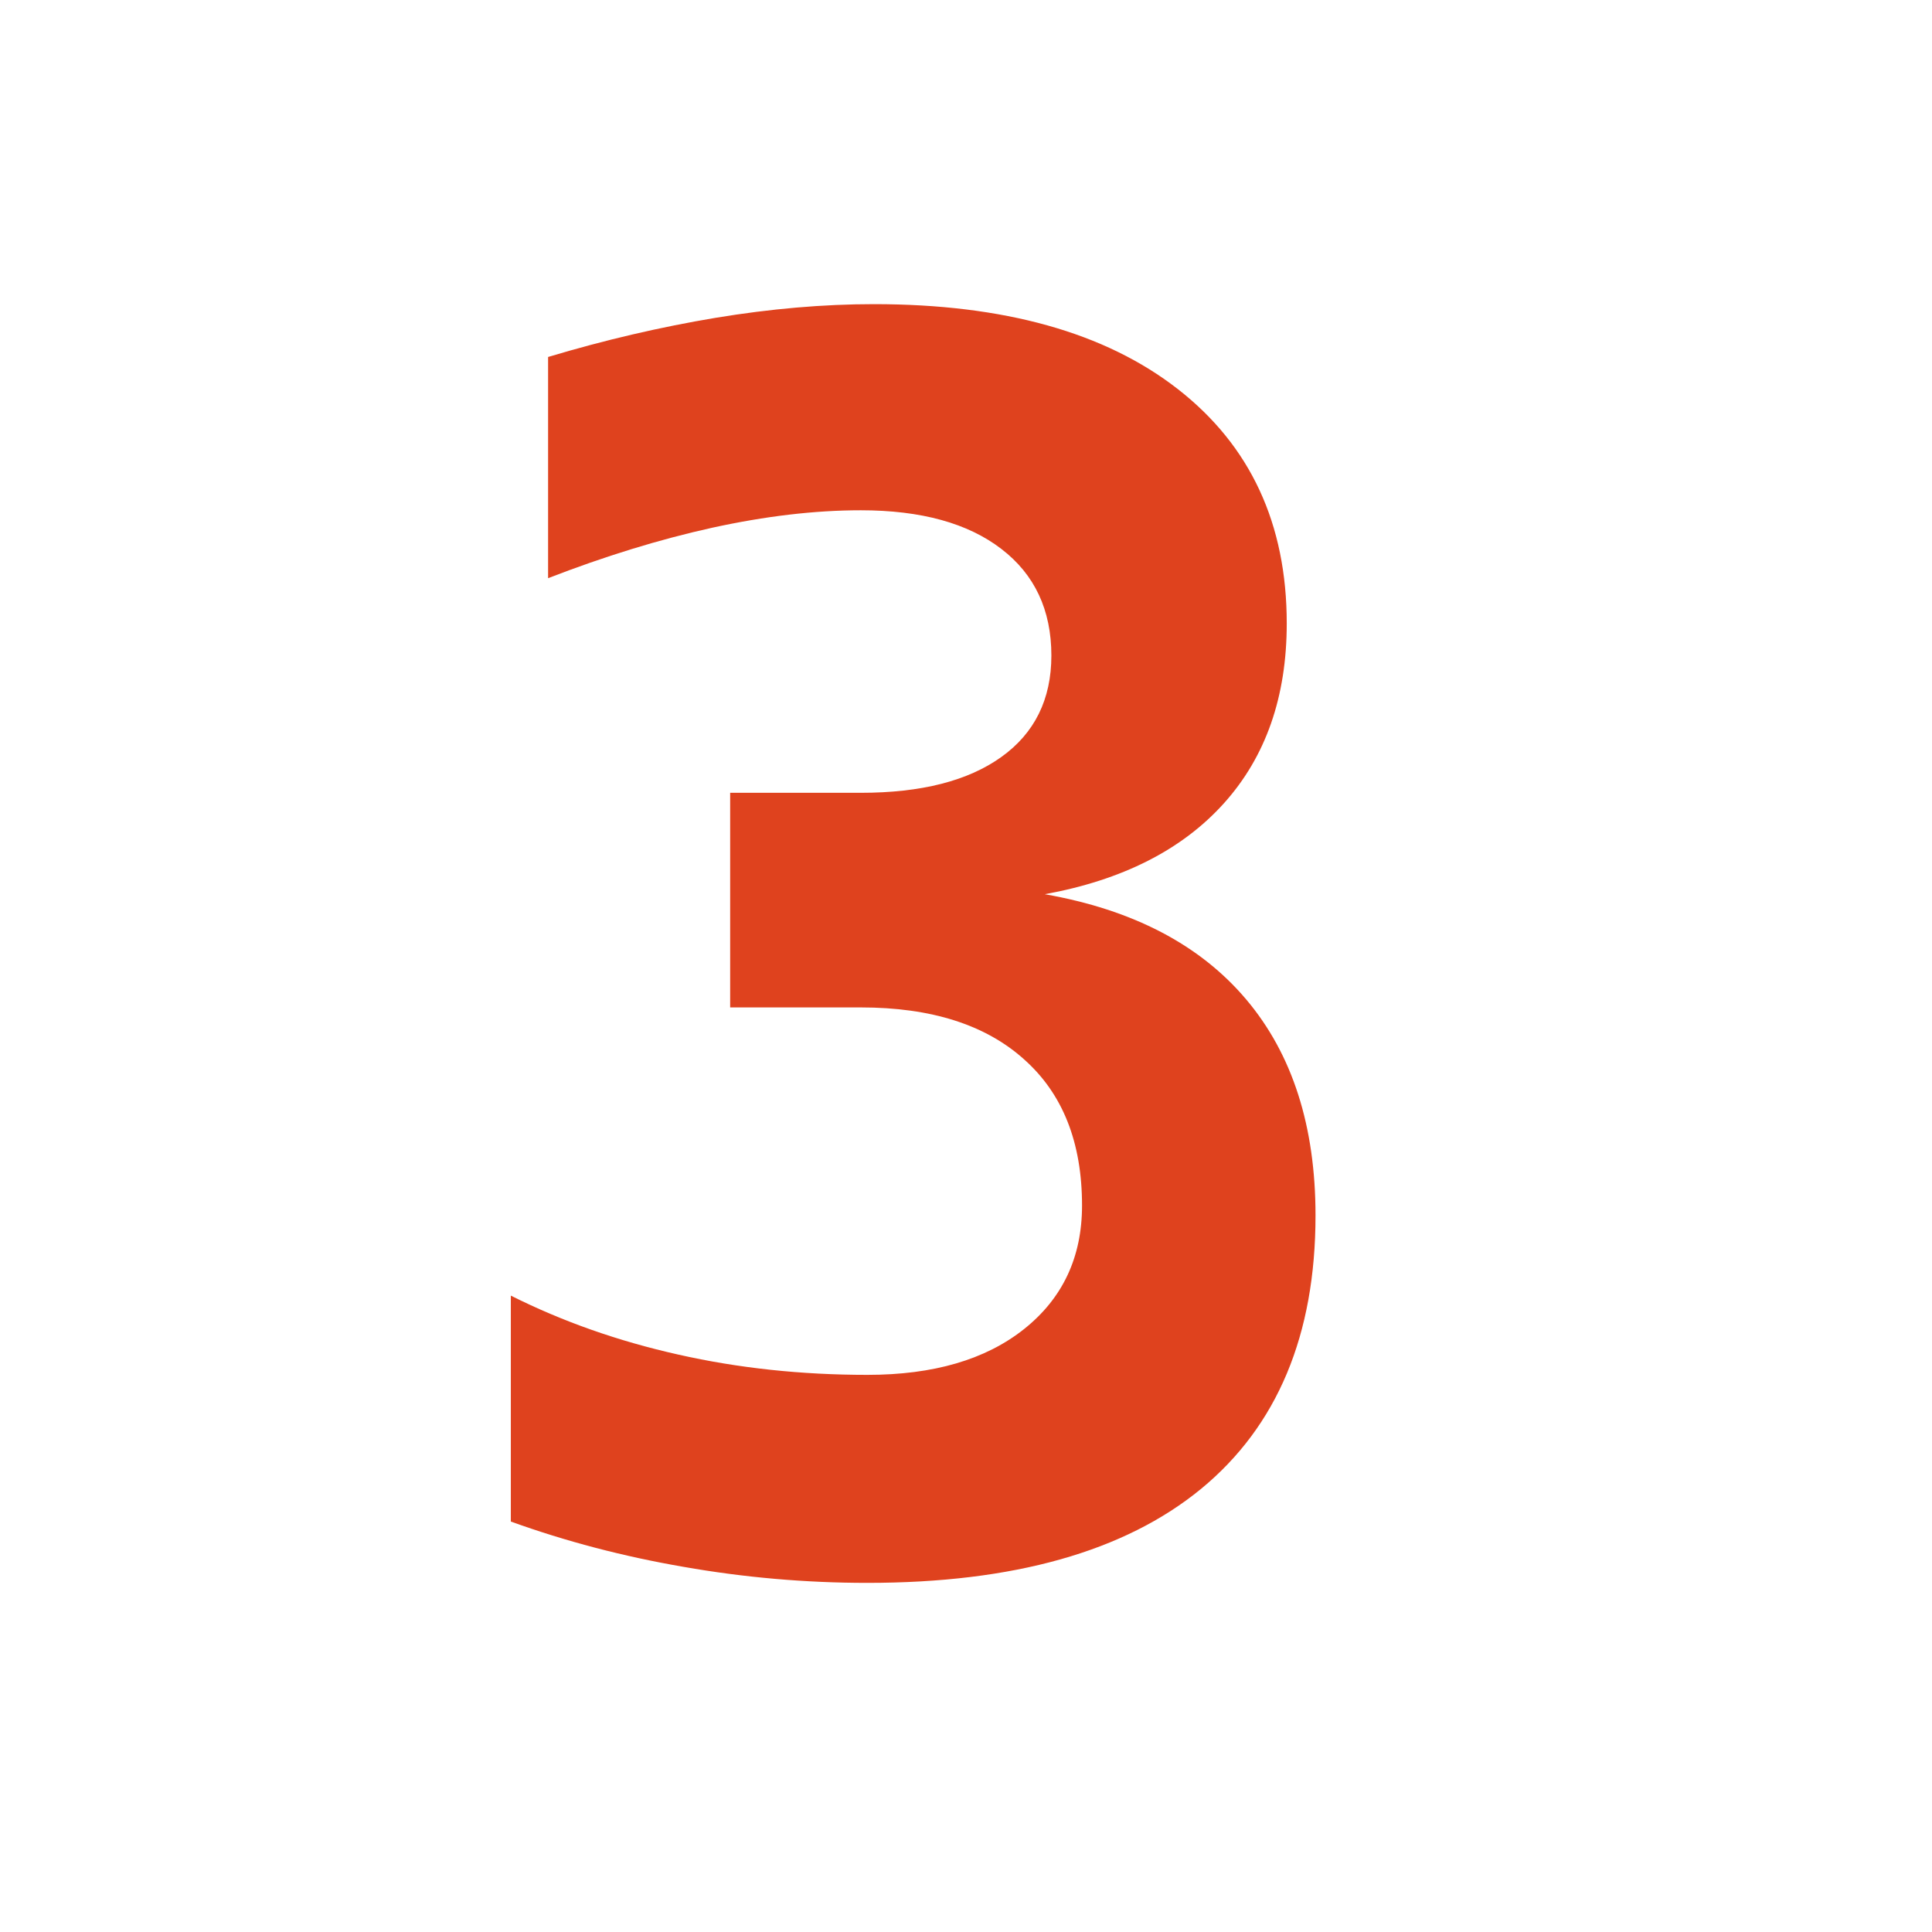
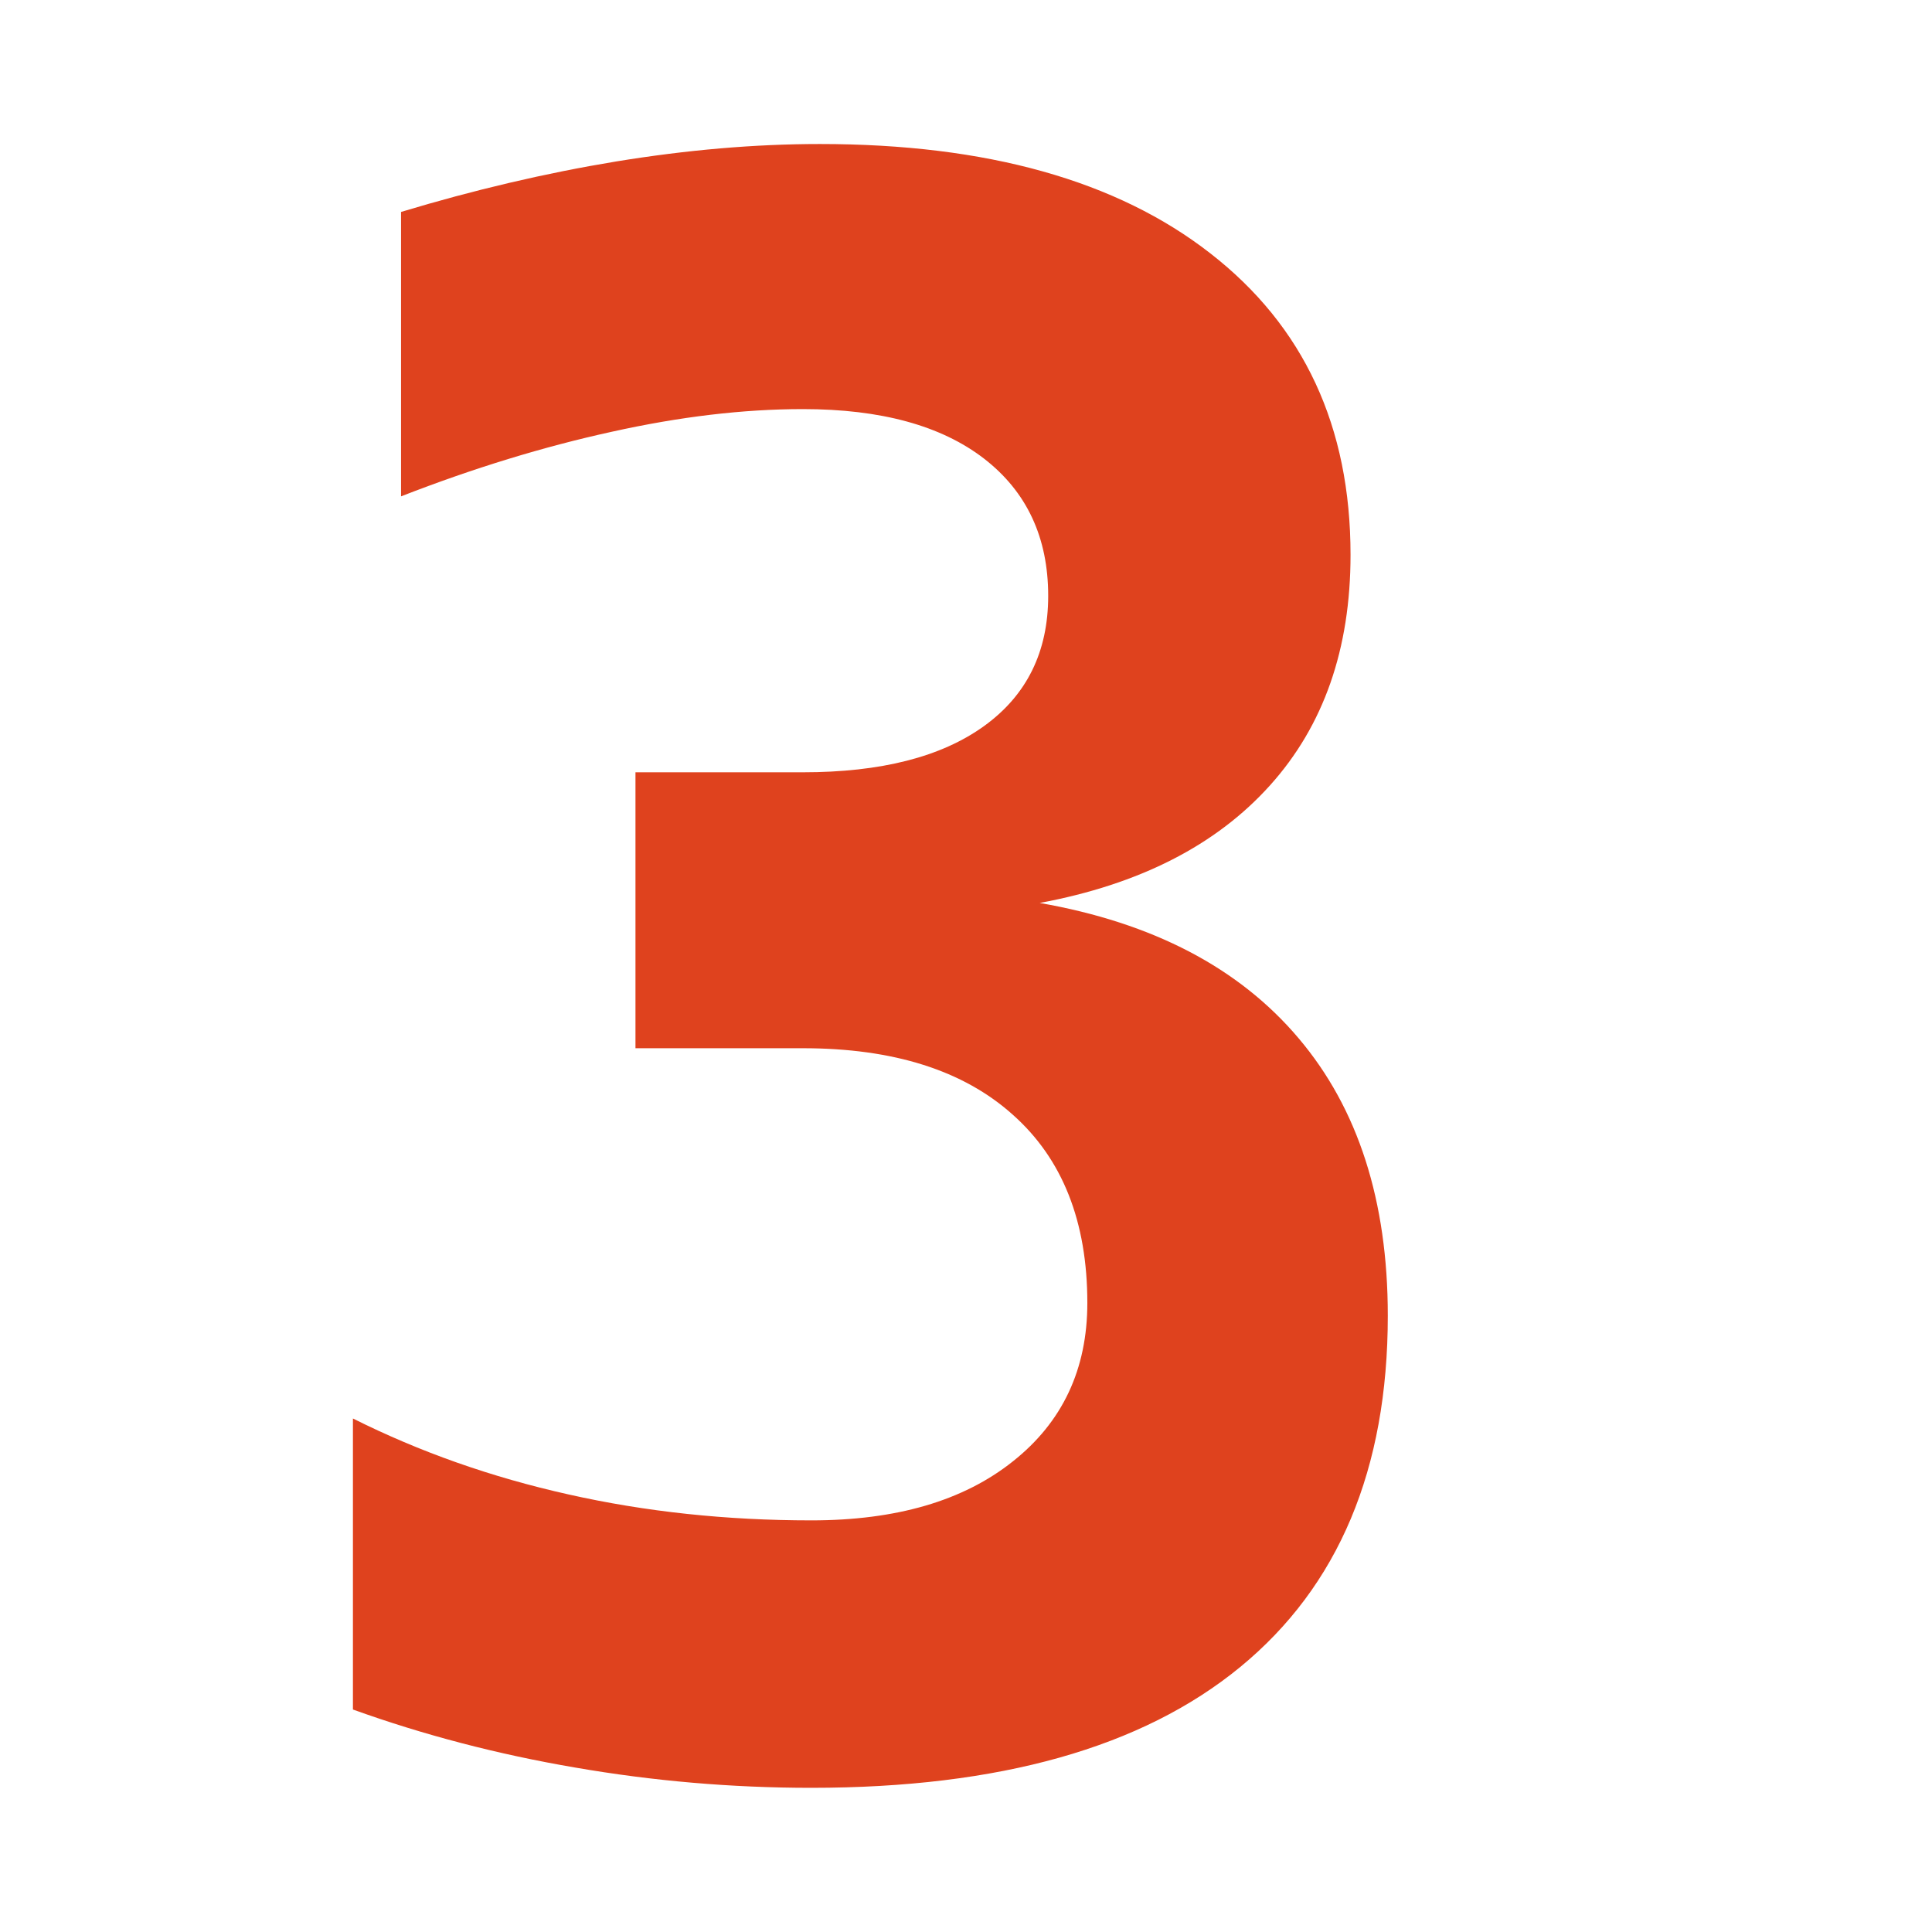
<svg xmlns="http://www.w3.org/2000/svg" width="64" height="64" id="svg3767" version="1.1">
  <defs id="defs3769" />
  <g id="layer1" transform="translate(0,-988.3622)">
    <text xml:space="preserve" style="font-size:20px;font-style:normal;font-variant:normal;font-weight:normal;font-stretch:normal;line-height:125%;letter-spacing:0px;word-spacing:0px;fill:#000000;fill-opacity:1;stroke:none;font-family:Cantarell;-inkscape-font-specification:Cantarell" x="28.284" y="32.685" id="text4299" transform="translate(0,988.3622)">
      <tspan id="tspan4301" x="28.284" y="32.685" />
    </text>
    <text xml:space="preserve" style="font-size:20px;font-style:normal;font-variant:normal;font-weight:normal;font-stretch:normal;line-height:125%;letter-spacing:0px;word-spacing:0px;fill:#2e3436;fill-opacity:1;stroke:none;font-family:Cantarell;-inkscape-font-specification:Cantarell" x="10.467" y="1046.571" id="text4303">
-       <tspan id="tspan4305" x="13.5" y="1040" style="font-size:56px;font-style:normal;font-variant:normal;font-weight:bold;font-stretch:normal;fill:#df421e;font-family:Monospace;-inkscape-font-specification:Monospace Bold;fill-opacity:1">3</tspan>
+       <tspan id="tspan4305" x="7.3" y="1046.571" style="font-size:72px;font-style:normal;font-variant:normal;font-weight:bold;font-stretch:normal;fill:#df421e;font-family:Monospace;-inkscape-font-specification:Monospace Bold;fill-opacity:1">3</tspan>
    </text>
  </g>
</svg>
